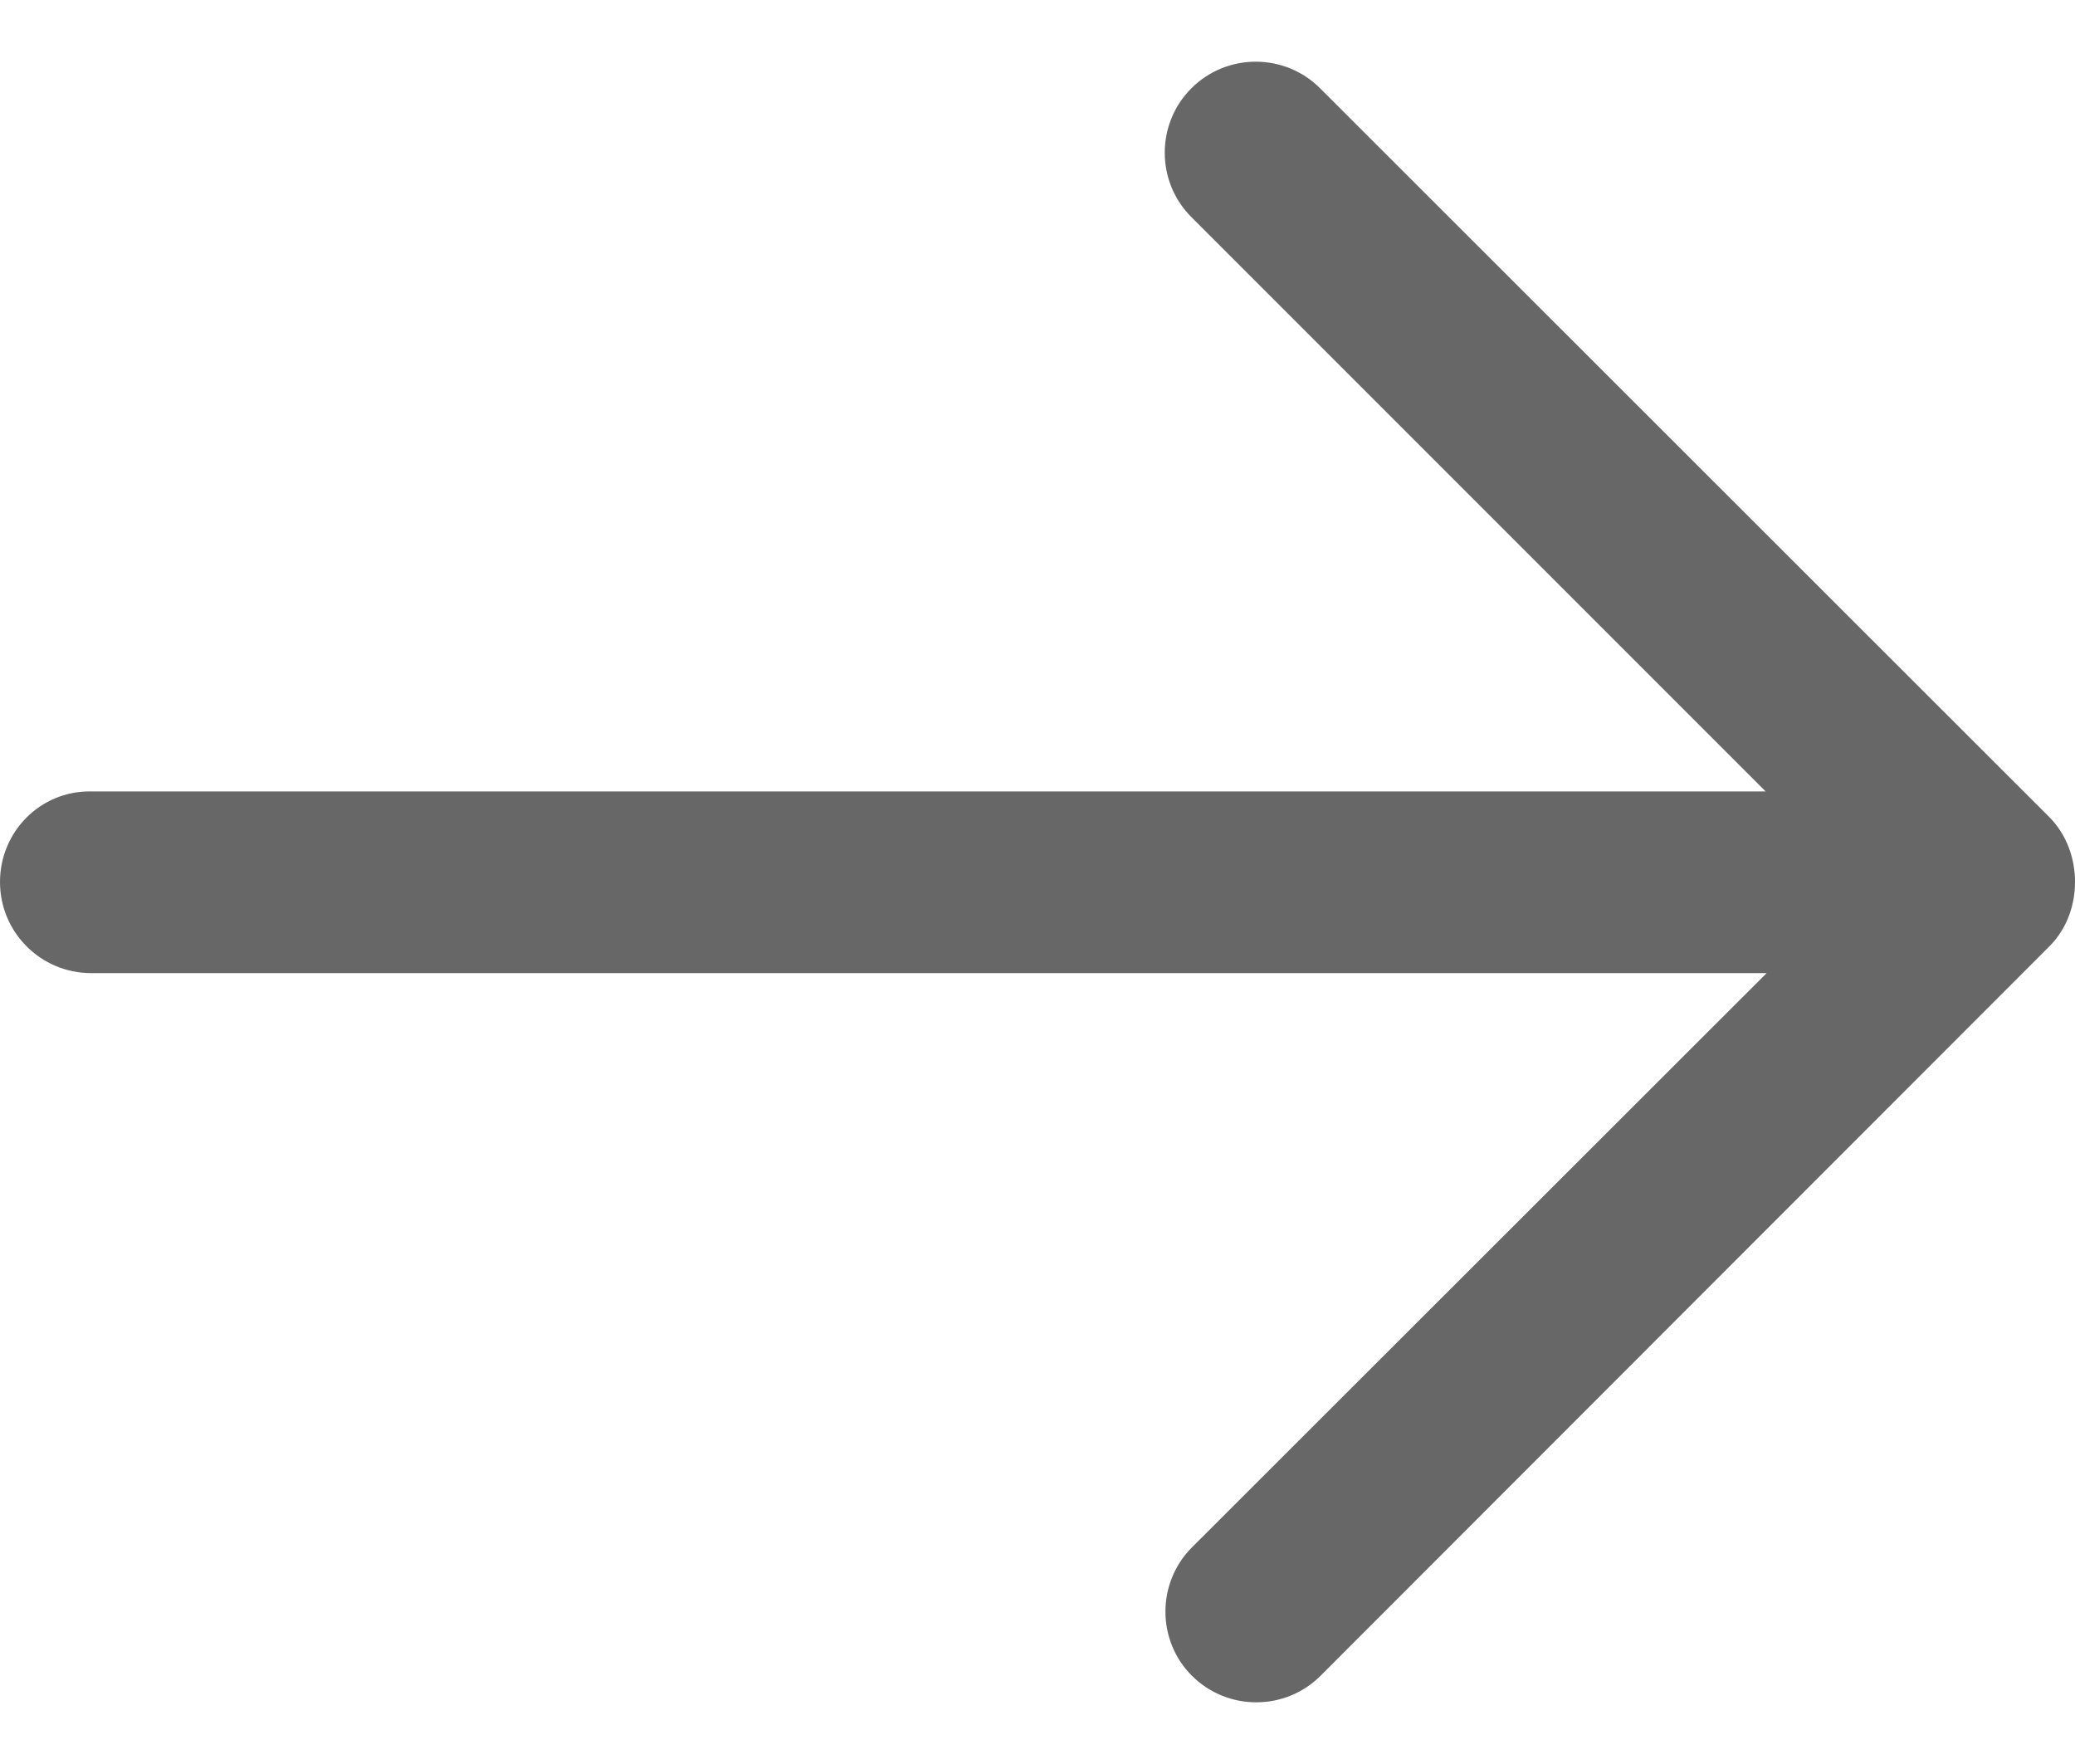
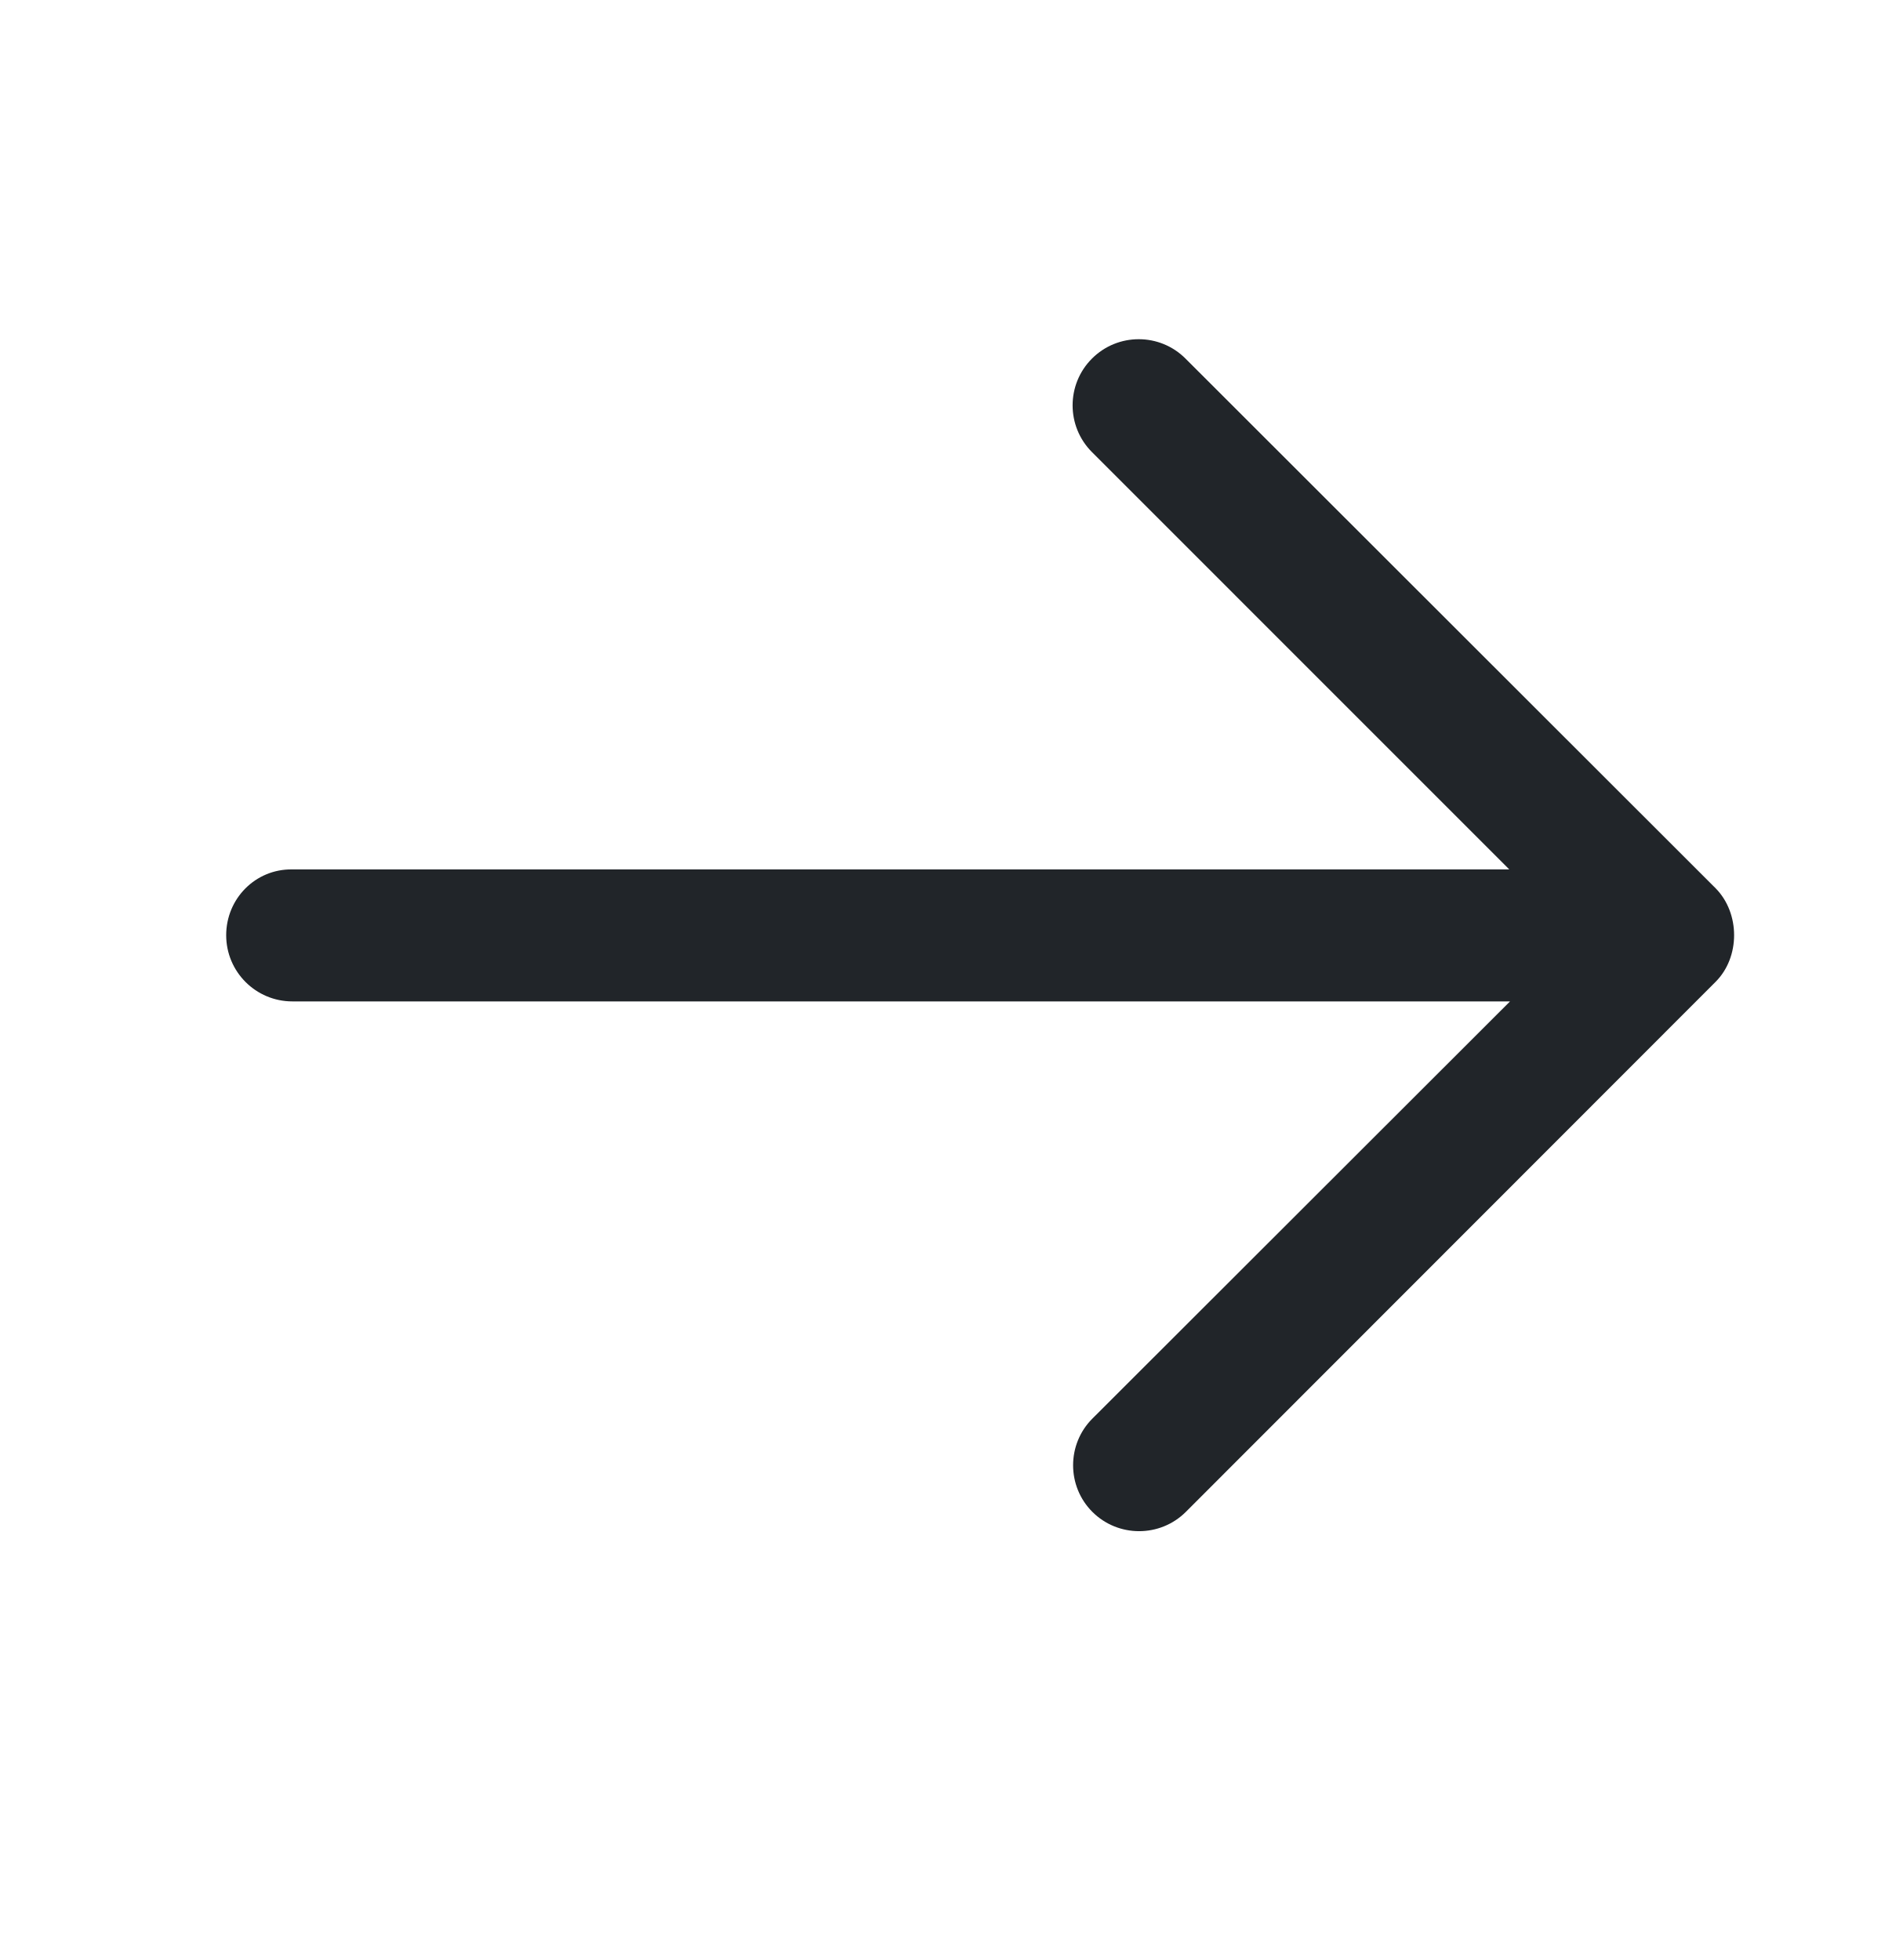
- <svg xmlns="http://www.w3.org/2000/svg" width="20" height="17" viewBox="0 0 20 17" fill="none">
-   <path d="M0 8.5C0 8.985 0.393 9.378 0.878 9.378H17.028L11.488 14.913C11.319 15.082 11.233 15.307 11.233 15.531C11.233 15.756 11.319 15.981 11.488 16.149C11.83 16.491 12.387 16.491 12.729 16.149L19.755 9.118C20.082 8.791 20.082 8.209 19.755 7.877L12.724 0.851C12.382 0.509 11.825 0.509 11.483 0.851C11.141 1.193 11.141 1.75 11.483 2.092L17.018 7.627H0.873C0.388 7.622 0 8.015 0 8.5Z" fill="#676767" />
+ <svg xmlns="http://www.w3.org/2000/svg" width="25" height="26" viewBox="0 0 25 26" fill="none">
+   <path d="M3 12.406C3 12.891 3.393 13.284 3.878 13.284H20.028L14.488 18.819C14.319 18.988 14.233 19.212 14.233 19.437C14.233 19.662 14.319 19.886 14.488 20.055C14.83 20.397 15.387 20.397 15.729 20.055L22.755 13.024C23.082 12.697 23.082 12.115 22.755 11.783L15.724 4.757C15.382 4.414 14.825 4.414 14.483 4.757C14.141 5.099 14.141 5.655 14.483 5.997L20.018 11.533H3.873C3.388 11.527 3 11.921 3 12.406Z" fill="#212529" />
</svg>
